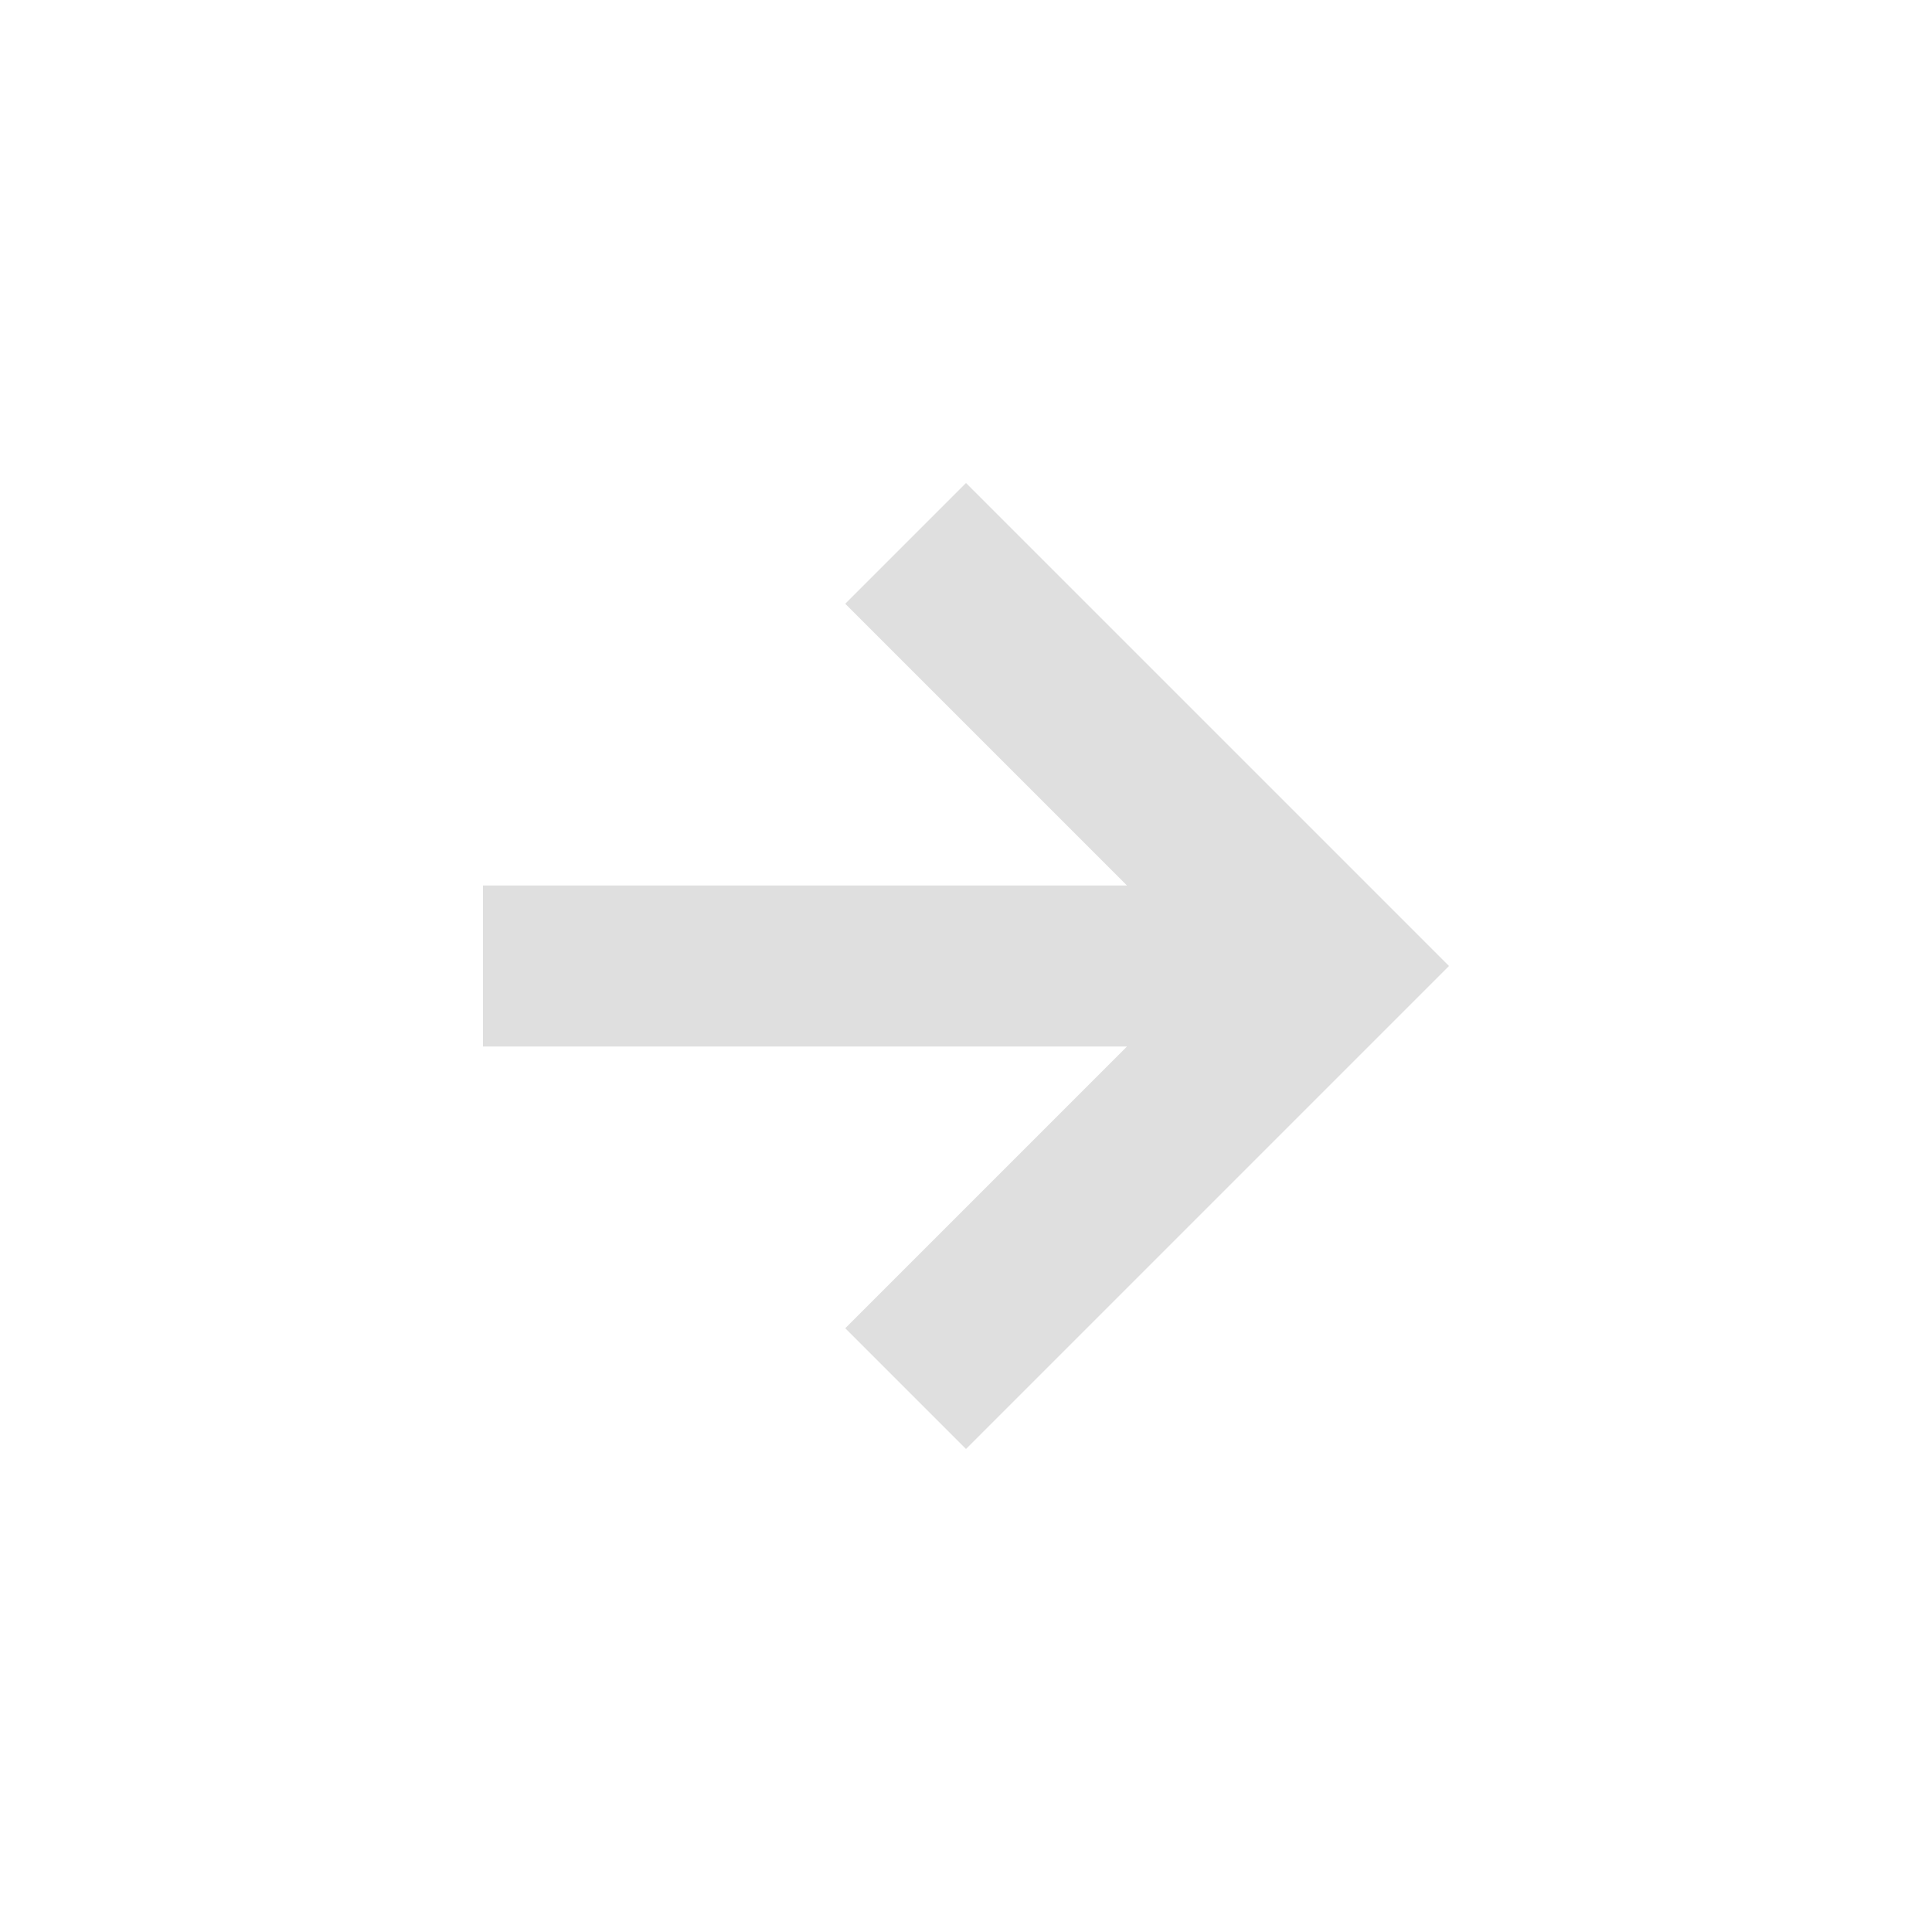
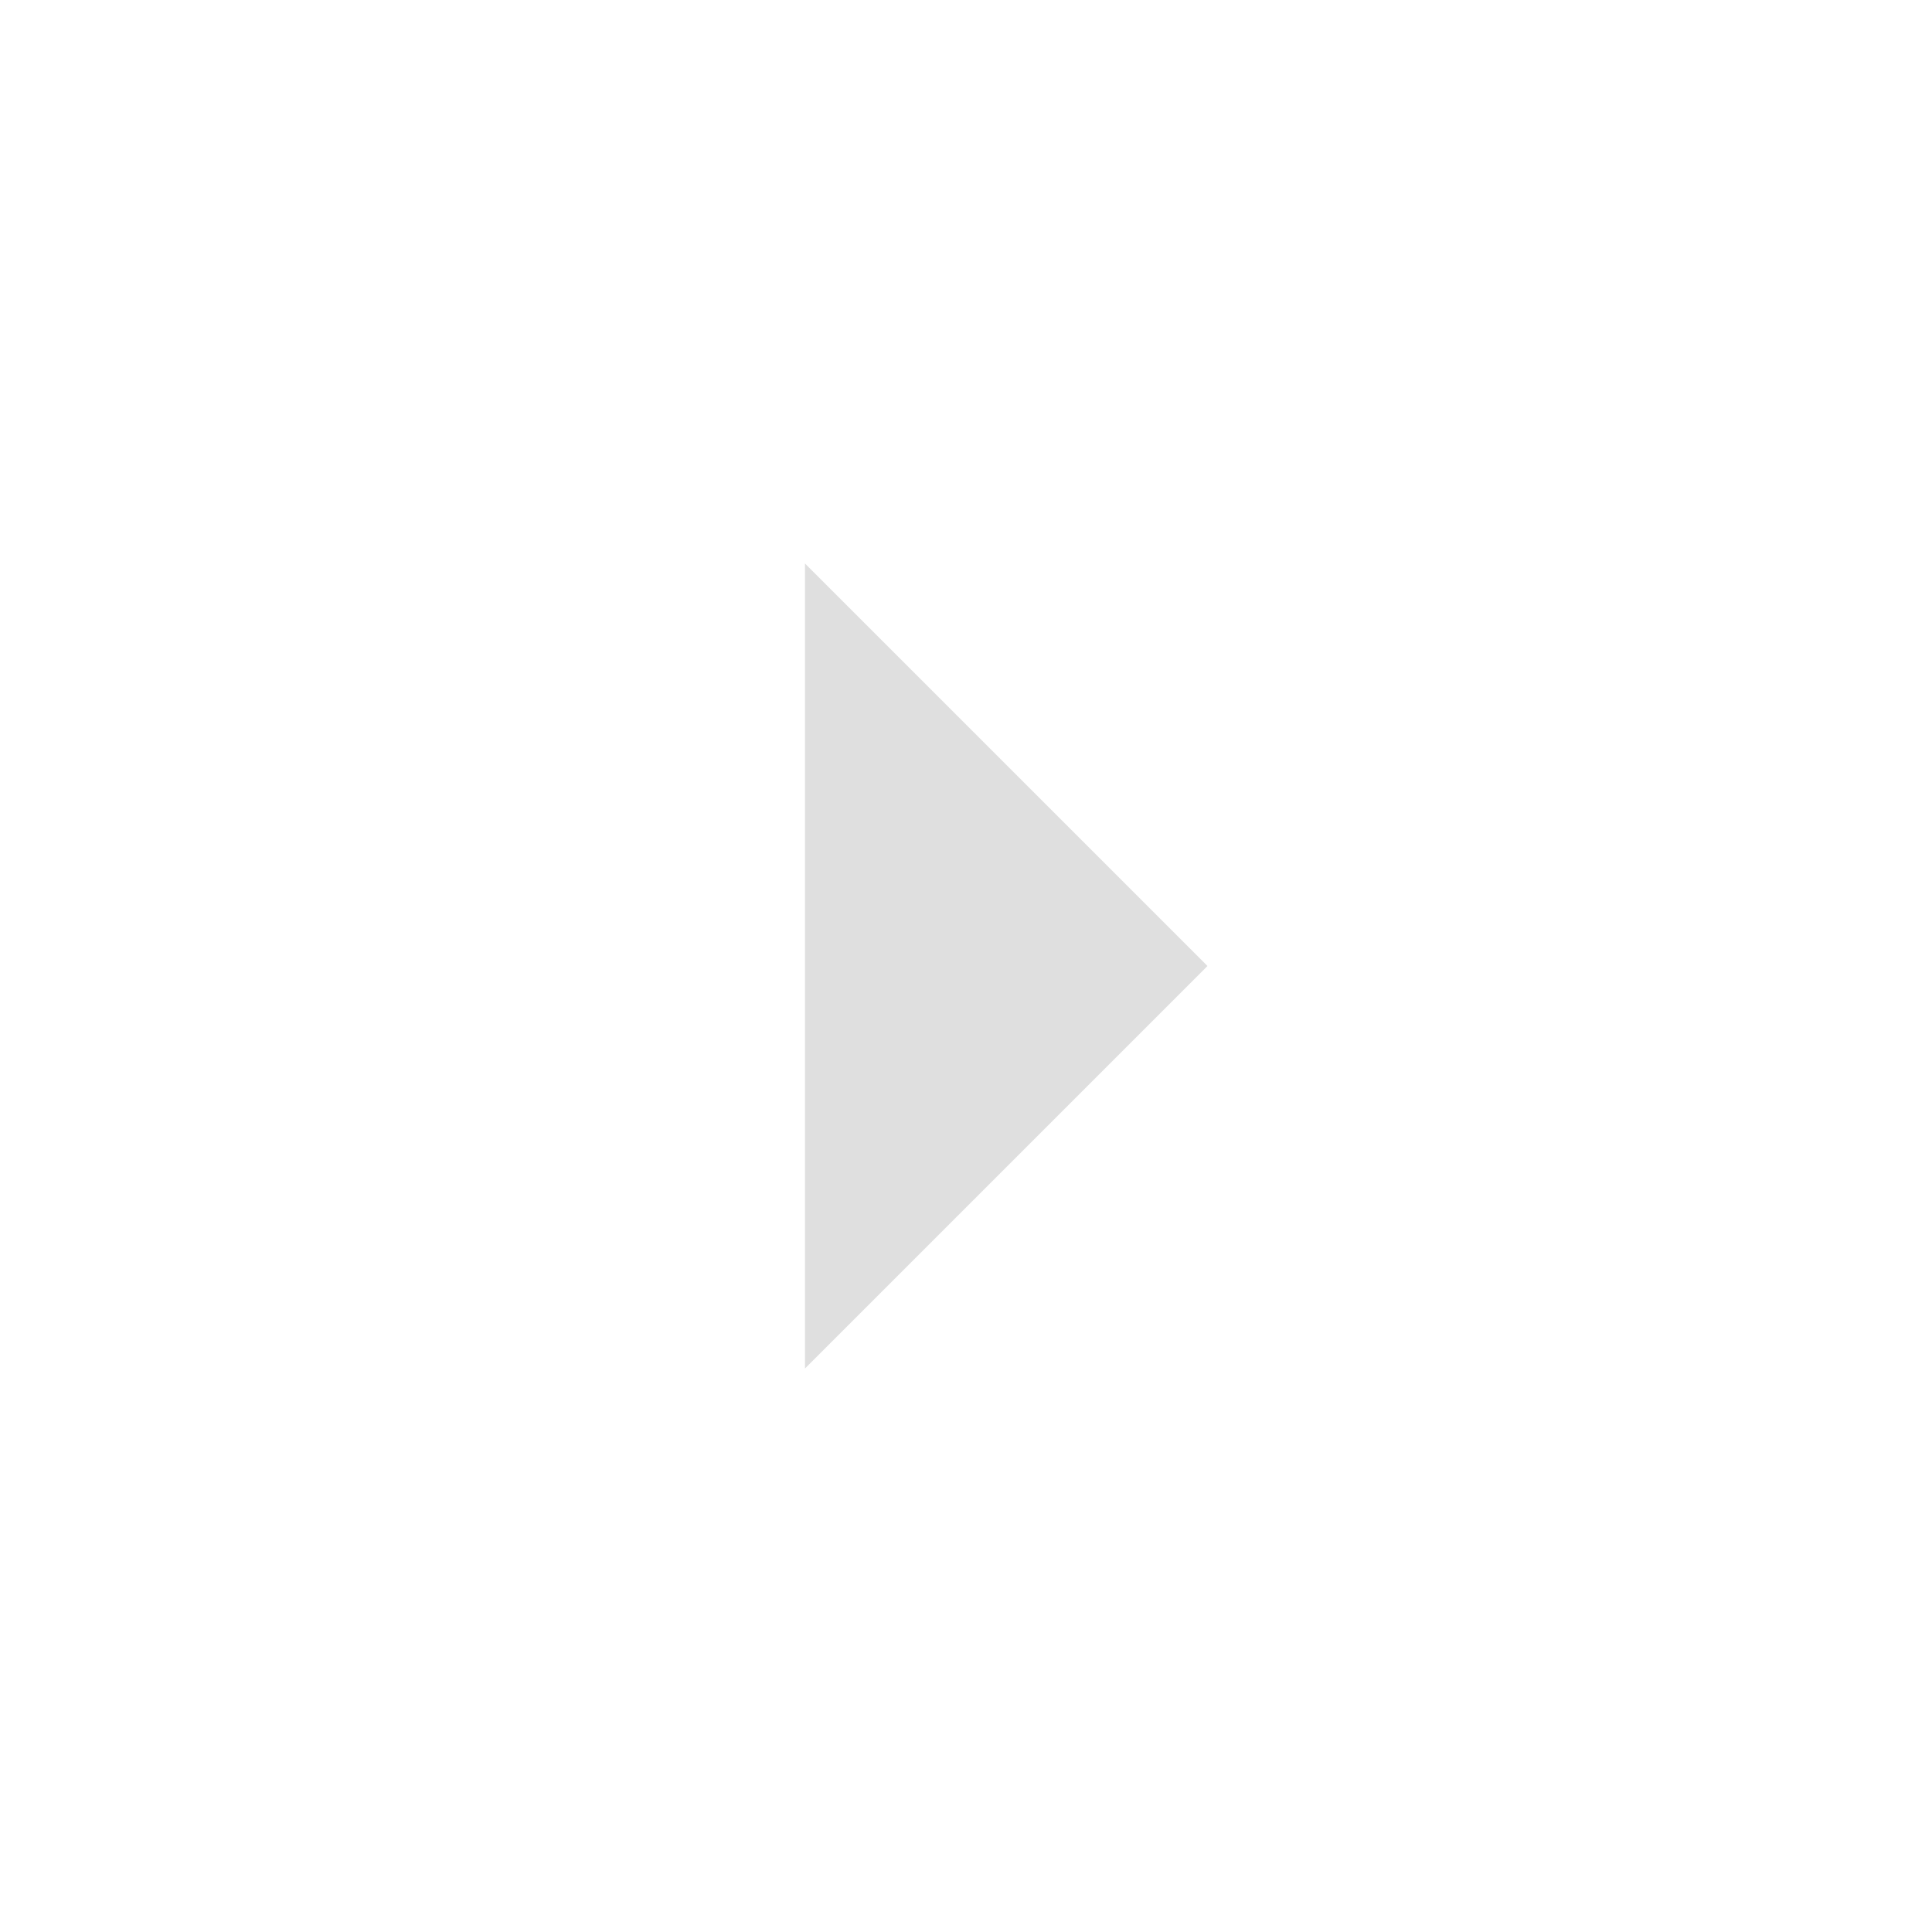
- <svg xmlns="http://www.w3.org/2000/svg" width="24" height="24" version="1.1">
+ <svg xmlns="http://www.w3.org/2000/svg" width="24" height="24" viewBox="0 0 24 24">
  <defs>
    <style id="current-color-scheme" type="text/css">
   .ColorScheme-Text { color:#dfdfdf; } .ColorScheme-Highlight { color:#4285f4; } .ColorScheme-NeutralText { color:#ff9800; } .ColorScheme-PositiveText { color:#4caf50; } .ColorScheme-NegativeText { color:#f44336; }
  </style>
  </defs>
-   <g transform="matrix(1,0,0,1,4,4)">
-     <path class="ColorScheme-Text" d="M 2,9 H 10 L 6.5,12.5 8,14 14,8 8,2 6.5,3.5 10,7 H 2 Z" style="fill:currentColor" />
-   </g>
+   <path style="fill:currentColor" class="ColorScheme-Text" d="M 6 3 L 6 13 L 11 8 L 6 3 z" transform="translate(4 4)" />
</svg>
